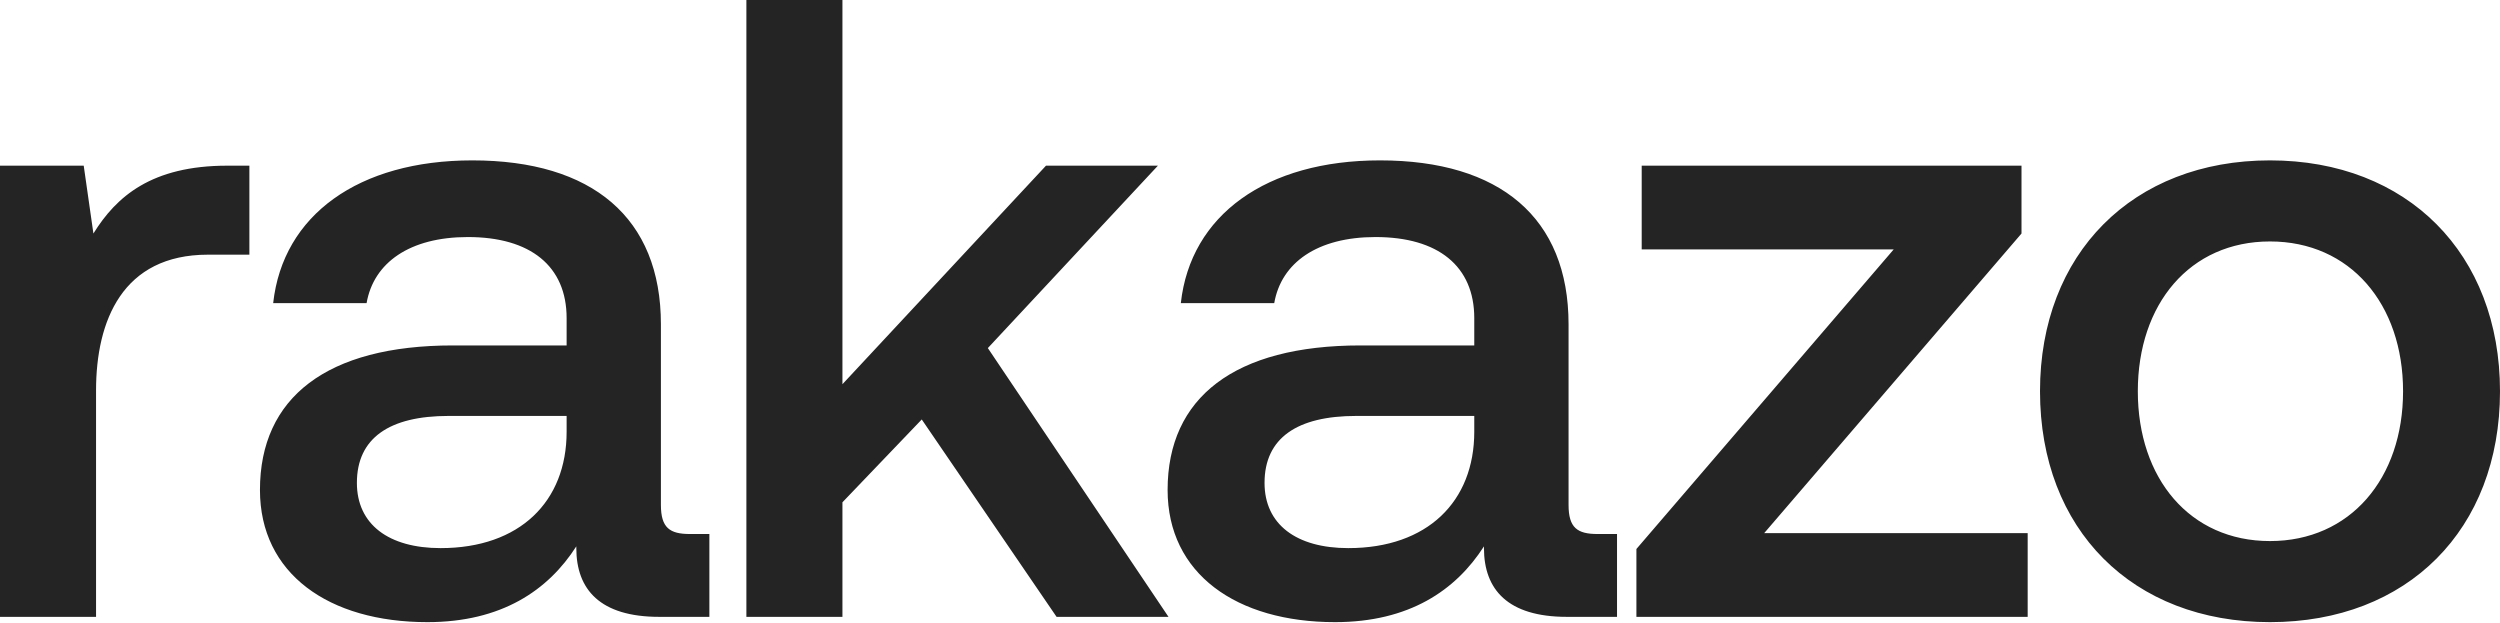
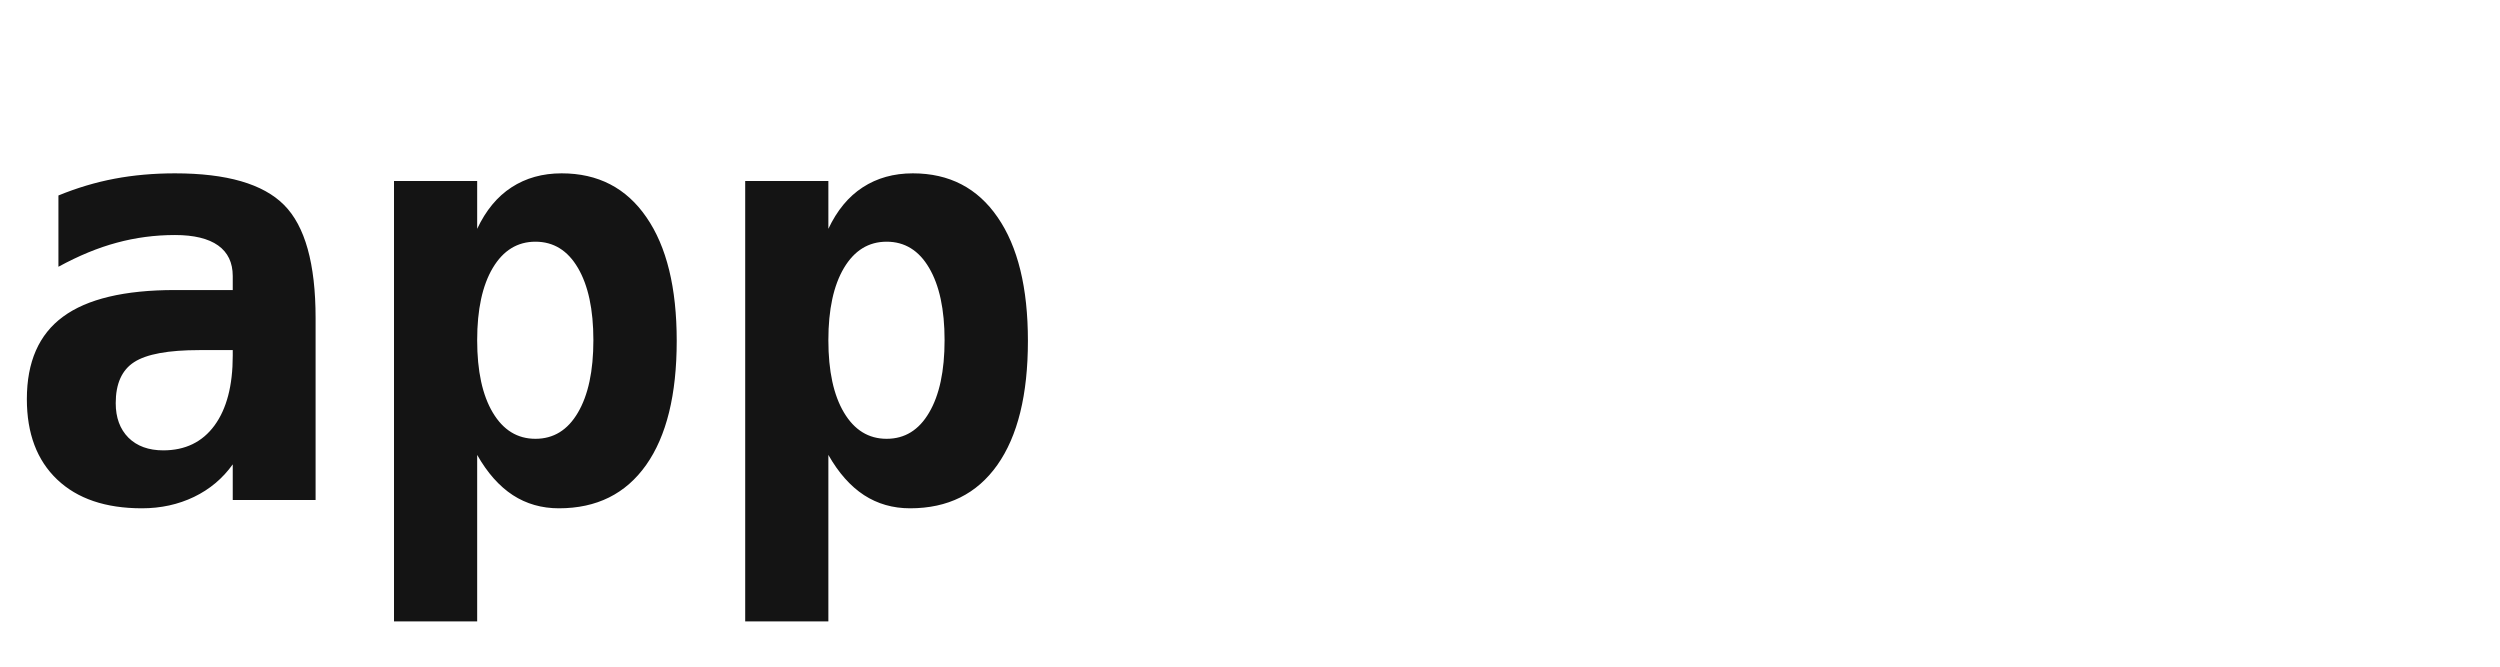
- <svg xmlns="http://www.w3.org/2000/svg" viewBox="56 -700 2837 706" width="283.7" height="70.6" fill="#242424">
-   <path d="M56 0H165V-257C165 -336 195 -411 292 -411H339V-512H314C228 -512 188 -477 162 -435L151 -512H56ZM541.0 6C625.0 6 678.0 -30 710.0 -80V-78C710.0 -31 737.0 0 804.0 0H861.0V-94H839.0C816.0 -94 806.0 -101 806.0 -127V-332C806.0 -453 728.0 -518 592.0 -518C463.0 -518 377.0 -456 366.0 -356H472.0C480.0 -402 521.0 -431 587.0 -431C658.0 -431 699.0 -398 699.0 -339V-308H570.0C427.0 -308 351.0 -249 351.0 -144C351.0 -49 429.0 6 541.0 6ZM556.0 -78C497.0 -78 461.0 -105 461.0 -152C461.0 -203 498.0 -228 565.0 -228H699.0V-210C699.0 -131 646.0 -78 556.0 -78ZM903.0 0H1012.0V-130L1102.0 -224L1255.0 0H1382.0L1177.0 -305L1370.0 -512H1243.0L1012.0 -264V-700H903.0ZM1571.0 6C1655.0 6 1708.0 -30 1740.0 -80V-78C1740.0 -31 1767.0 0 1834.0 0H1891.0V-94H1869.0C1846.0 -94 1836.0 -101 1836.0 -127V-332C1836.0 -453 1758.0 -518 1622.0 -518C1493.0 -518 1407.0 -456 1396.0 -356H1502.0C1510.0 -402 1551.0 -431 1617.0 -431C1688.0 -431 1729.0 -398 1729.0 -339V-308H1600.0C1457.0 -308 1381.0 -249 1381.0 -144C1381.0 -49 1459.0 6 1571.0 6ZM1586.0 -78C1527.0 -78 1491.0 -105 1491.0 -152C1491.0 -203 1528.0 -228 1595.0 -228H1729.0V-210C1729.0 -131 1676.0 -78 1586.0 -78ZM1913.0 0H2357.0V-95H2058.0L2350.0 -435V-512H1919.0V-417H2205.0L1913.0 -77ZM2632.0 6C2788.0 6 2893.0 -99 2893.0 -256C2893.0 -412 2788.0 -518 2632.0 -518C2476.0 -518 2371.0 -412 2371.0 -256C2371.0 -99 2476.0 6 2632.0 6ZM2632.0 -86C2541.0 -86 2482.0 -157 2482.0 -256C2482.0 -355 2541.0 -426 2632.0 -426C2723.0 -426 2783.0 -355 2783.0 -256C2783.0 -157 2723.0 -86 2632.0 -86Z" />
+ <svg xmlns="http://www.w3.org/2000/svg" viewBox="0 0 240 64" role="img" aria-label="app">
+   <text x="0" y="48" font-family="ui-monospace, monospace" font-size="56" font-weight="700" fill="#141414">app</text>
</svg>
